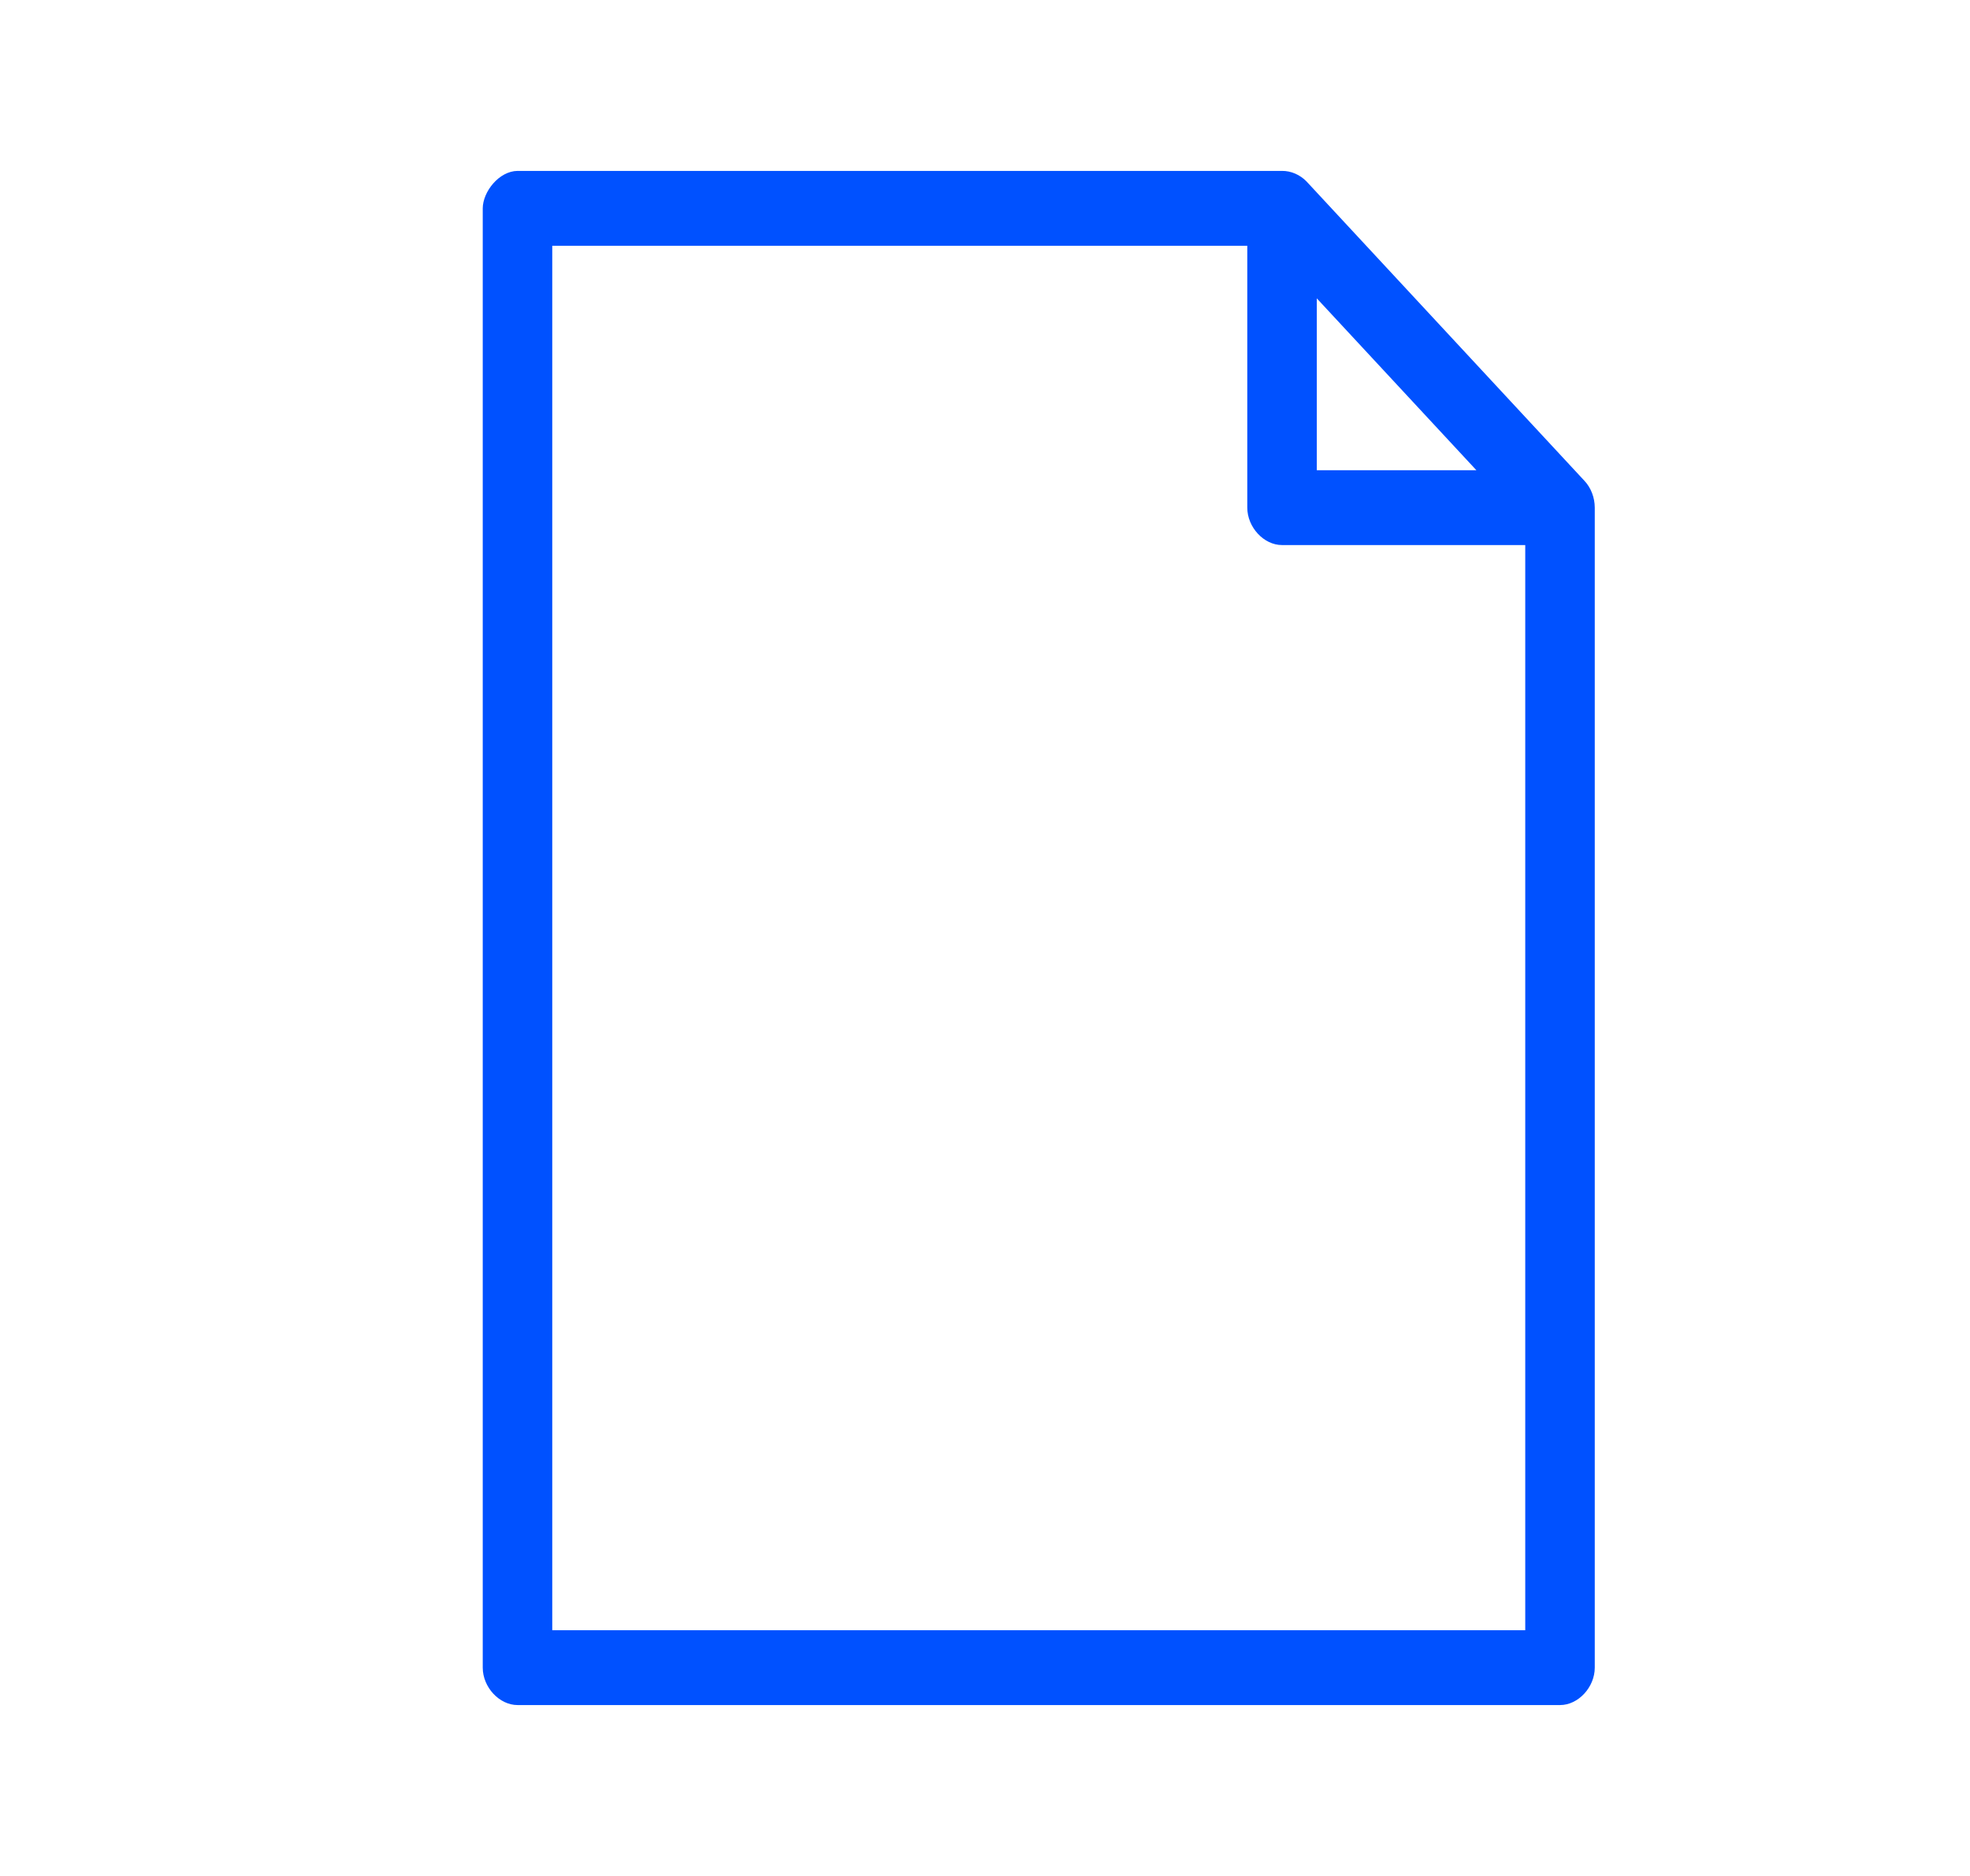
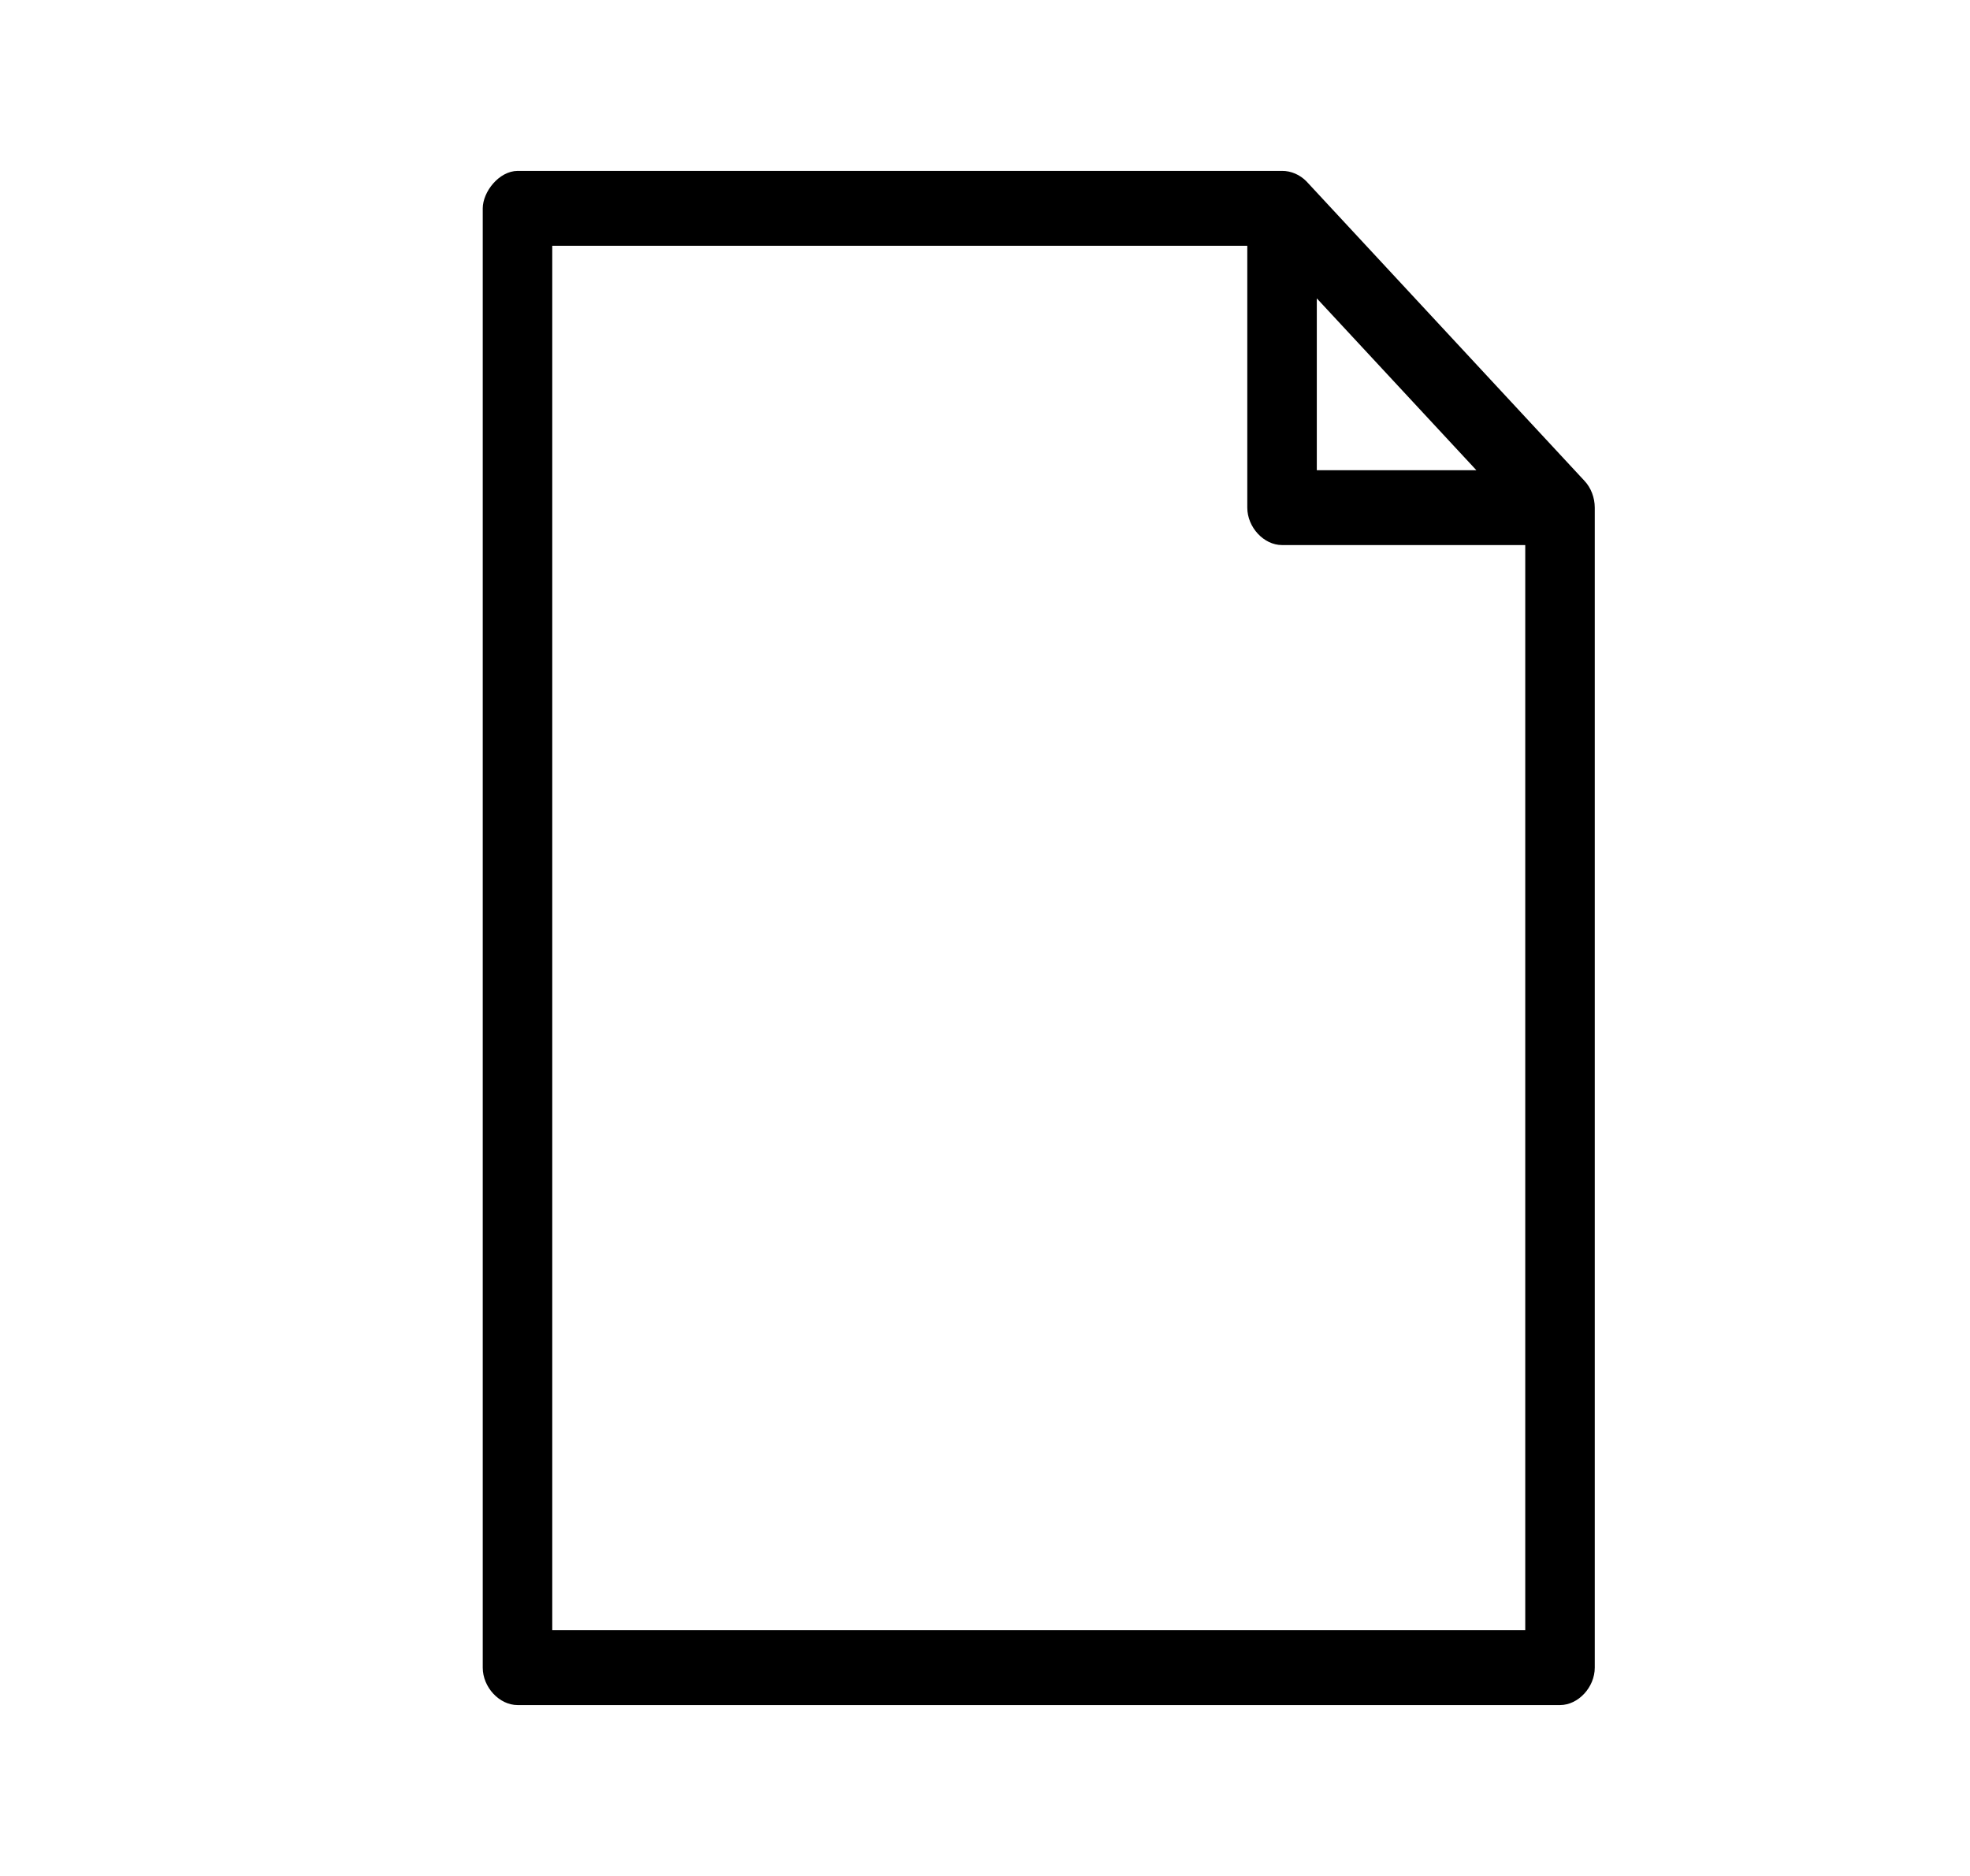
<svg xmlns="http://www.w3.org/2000/svg" width="21" height="20" viewBox="0 0 21 20" fill="none">
-   <path d="M5.146 2.221V17.779C5.146 17.988 5.323 18.178 5.517 18.178H16.63C16.824 18.178 17 17.988 17 17.779V5.412C17 5.306 16.96 5.2 16.89 5.126L13.927 1.934C13.858 1.863 13.762 1.821 13.666 1.822H5.517C5.319 1.824 5.147 2.044 5.146 2.221ZM5.887 2.62H13.296V5.412C13.296 5.621 13.472 5.811 13.666 5.811H16.259V17.38H5.887V2.62ZM14.037 3.181L15.738 5.013H14.037V3.181Z" fill="#0051FF" />
+   <path d="M5.146 2.221V17.779C5.146 17.988 5.323 18.178 5.517 18.178H16.63C16.824 18.178 17 17.988 17 17.779V5.412C17 5.306 16.96 5.2 16.89 5.126L13.927 1.934C13.858 1.863 13.762 1.821 13.666 1.822H5.517C5.319 1.824 5.147 2.044 5.146 2.221ZM5.887 2.62H13.296V5.412C13.296 5.621 13.472 5.811 13.666 5.811H16.259V17.38H5.887V2.62ZM14.037 3.181L15.738 5.013H14.037V3.181Z" fill="currentColor" />
</svg>
